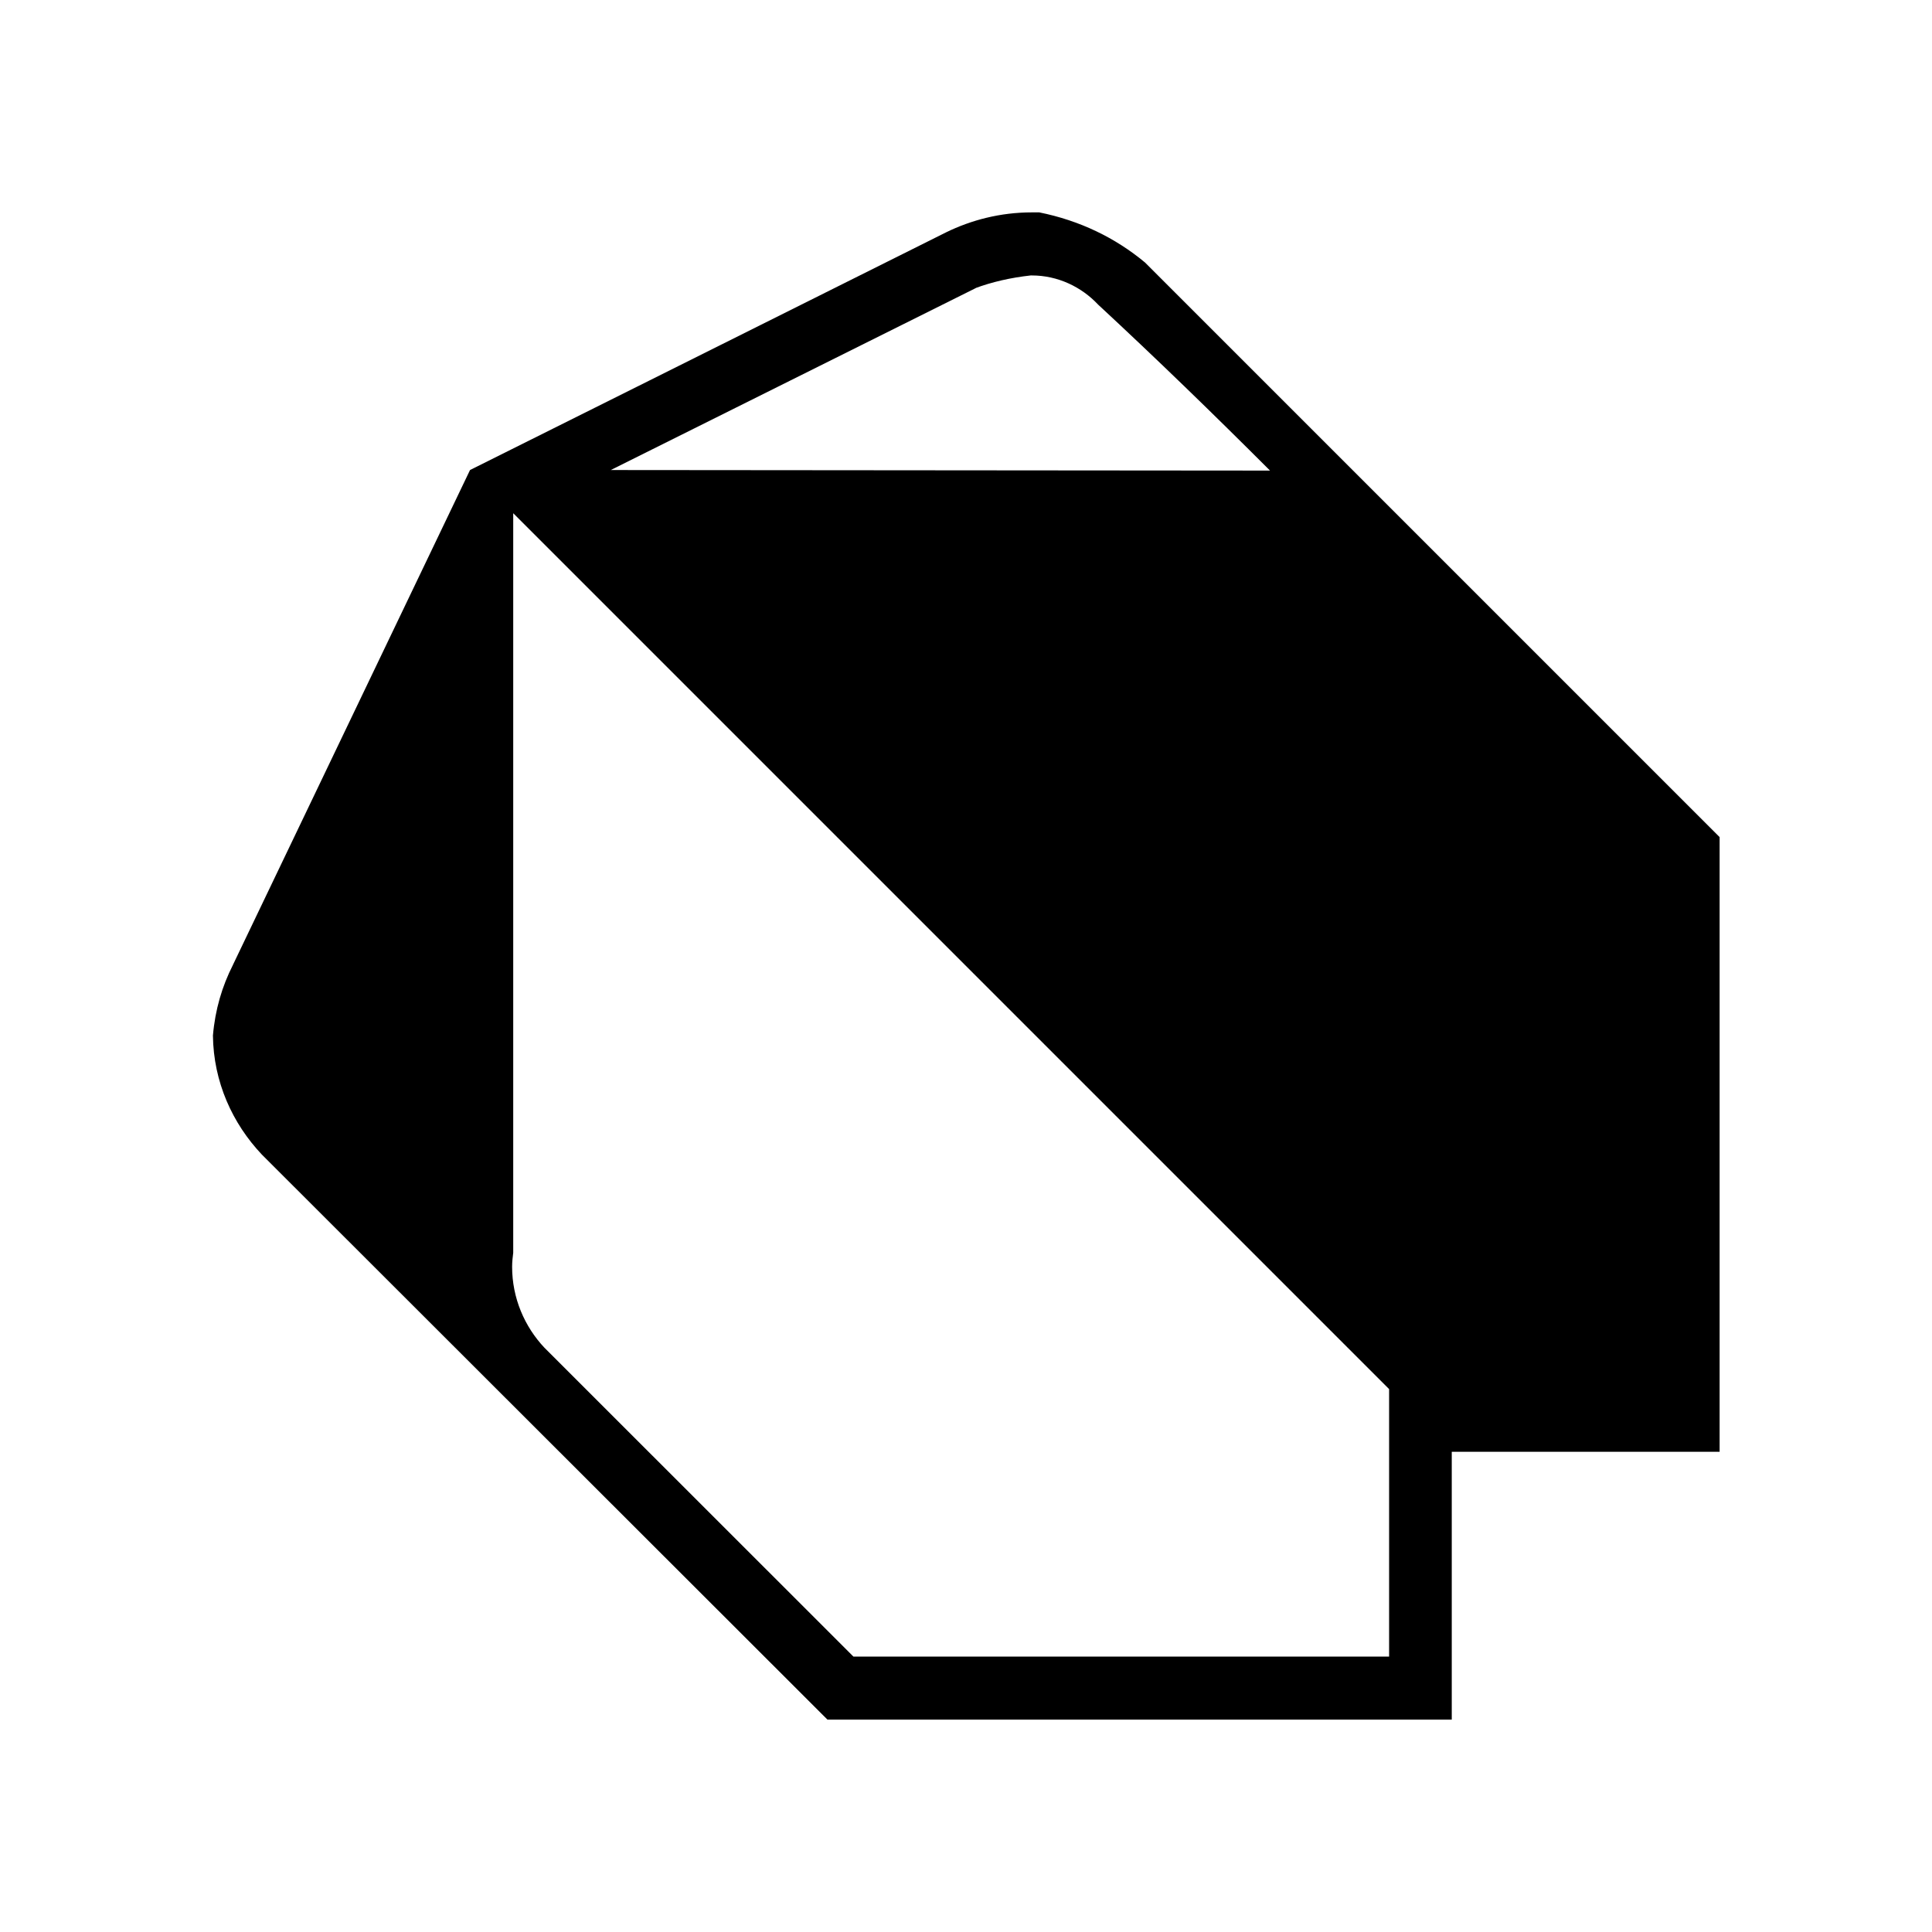
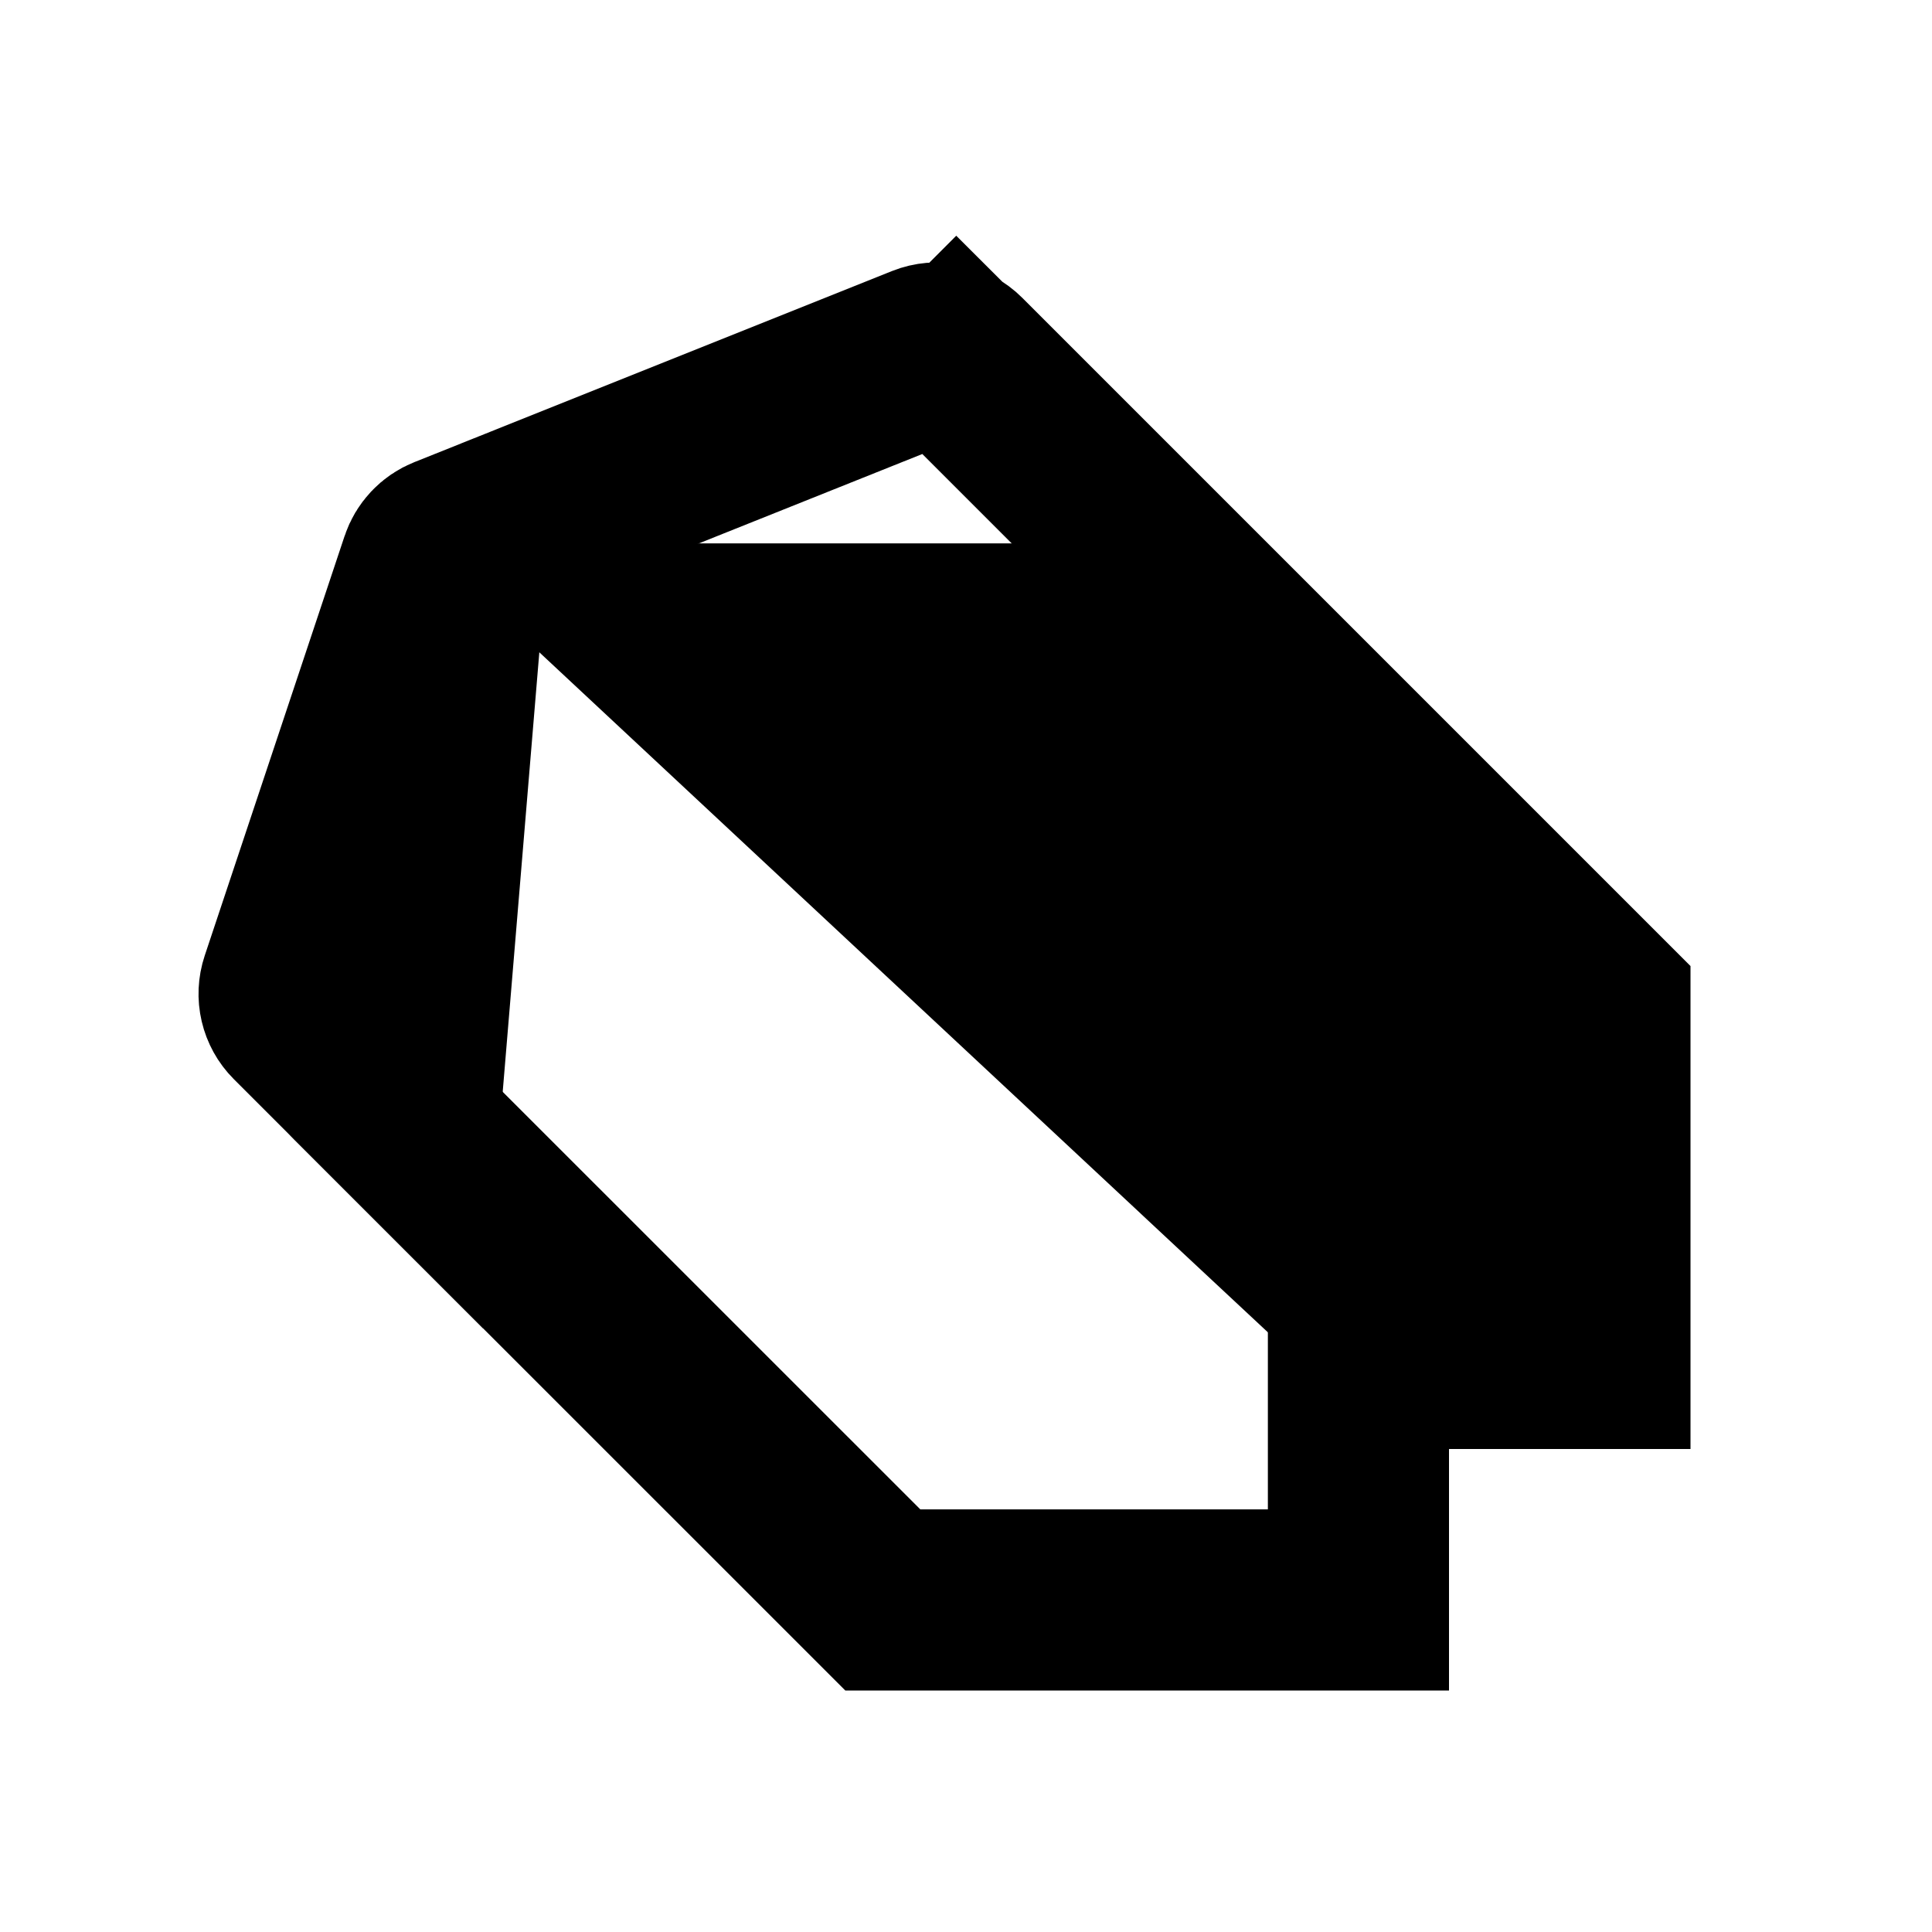
- <svg xmlns="http://www.w3.org/2000/svg" width="14px" height="14px" viewBox="0 0 14 14" version="1.1">
-   <g id="surface1">
-     <path style=" stroke:none;fill-rule:nonzero;fill:rgb(0%,0%,0%);fill-opacity:1;" d="M 9.203 3.41 C 8.793 3 8.379 2.598 7.957 2.207 C 7.836 2.078 7.664 1.996 7.477 1.996 C 7.473 1.996 7.473 1.996 7.469 1.996 C 7.324 2.012 7.188 2.043 7.062 2.09 L 7.074 2.086 L 4.426 3.406 Z M 3.719 3.719 L 3.719 9.078 C 3.715 9.109 3.711 9.145 3.711 9.18 C 3.711 9.406 3.801 9.613 3.945 9.766 L 6.184 12.004 L 10.066 12.004 L 10.066 10.066 Z M 3.406 3.406 C 3.406 3.406 5.707 2.258 6.855 1.684 C 7.039 1.594 7.25 1.539 7.477 1.539 C 7.496 1.539 7.516 1.539 7.531 1.539 C 7.824 1.598 8.082 1.723 8.297 1.902 L 8.293 1.898 L 12.461 6.066 L 12.461 10.52 L 10.52 10.52 L 10.52 12.461 L 5.996 12.461 L 1.898 8.367 C 1.684 8.141 1.547 7.84 1.543 7.504 C 1.559 7.316 1.609 7.148 1.688 6.992 L 1.684 7 Z M 3.406 3.406 " />
-   </g>
+ <svg xmlns="http://www.w3.org/2000/svg" width="16" height="16" viewBox="0 0 16 16" fill="none">
+   <path d="M12 11.25H11.25V12V13.25H7.311L2.467 8.407C2.4 8.34 2.377 8.241 2.407 8.151L3.565 4.677C3.588 4.607 3.641 4.551 3.709 4.524L7.666 2.941C7.759 2.904 7.865 2.926 7.936 2.997L8.45 2.482L7.936 2.997L13.25 8.311V11.25H12Z" stroke="black" stroke-width="1.5" />
+   <path d="M10.928 11.433L3.5 4.5H9.896C9.963 4.5 10.026 4.526 10.073 4.573L13.427 7.927C13.474 7.974 13.5 8.037 13.5 8.104V11.25C13.5 11.388 13.388 11.5 13.25 11.5H11.098C11.035 11.5 10.974 11.476 10.928 11.433Z" fill="black" />
+   <path d="M4 11L4.5 5C3.972 4.736 3.333 5.001 3.146 5.561L2.195 8.414C2.076 8.773 2.169 9.169 2.437 9.437L4 11Z" fill="black" />
</svg>
